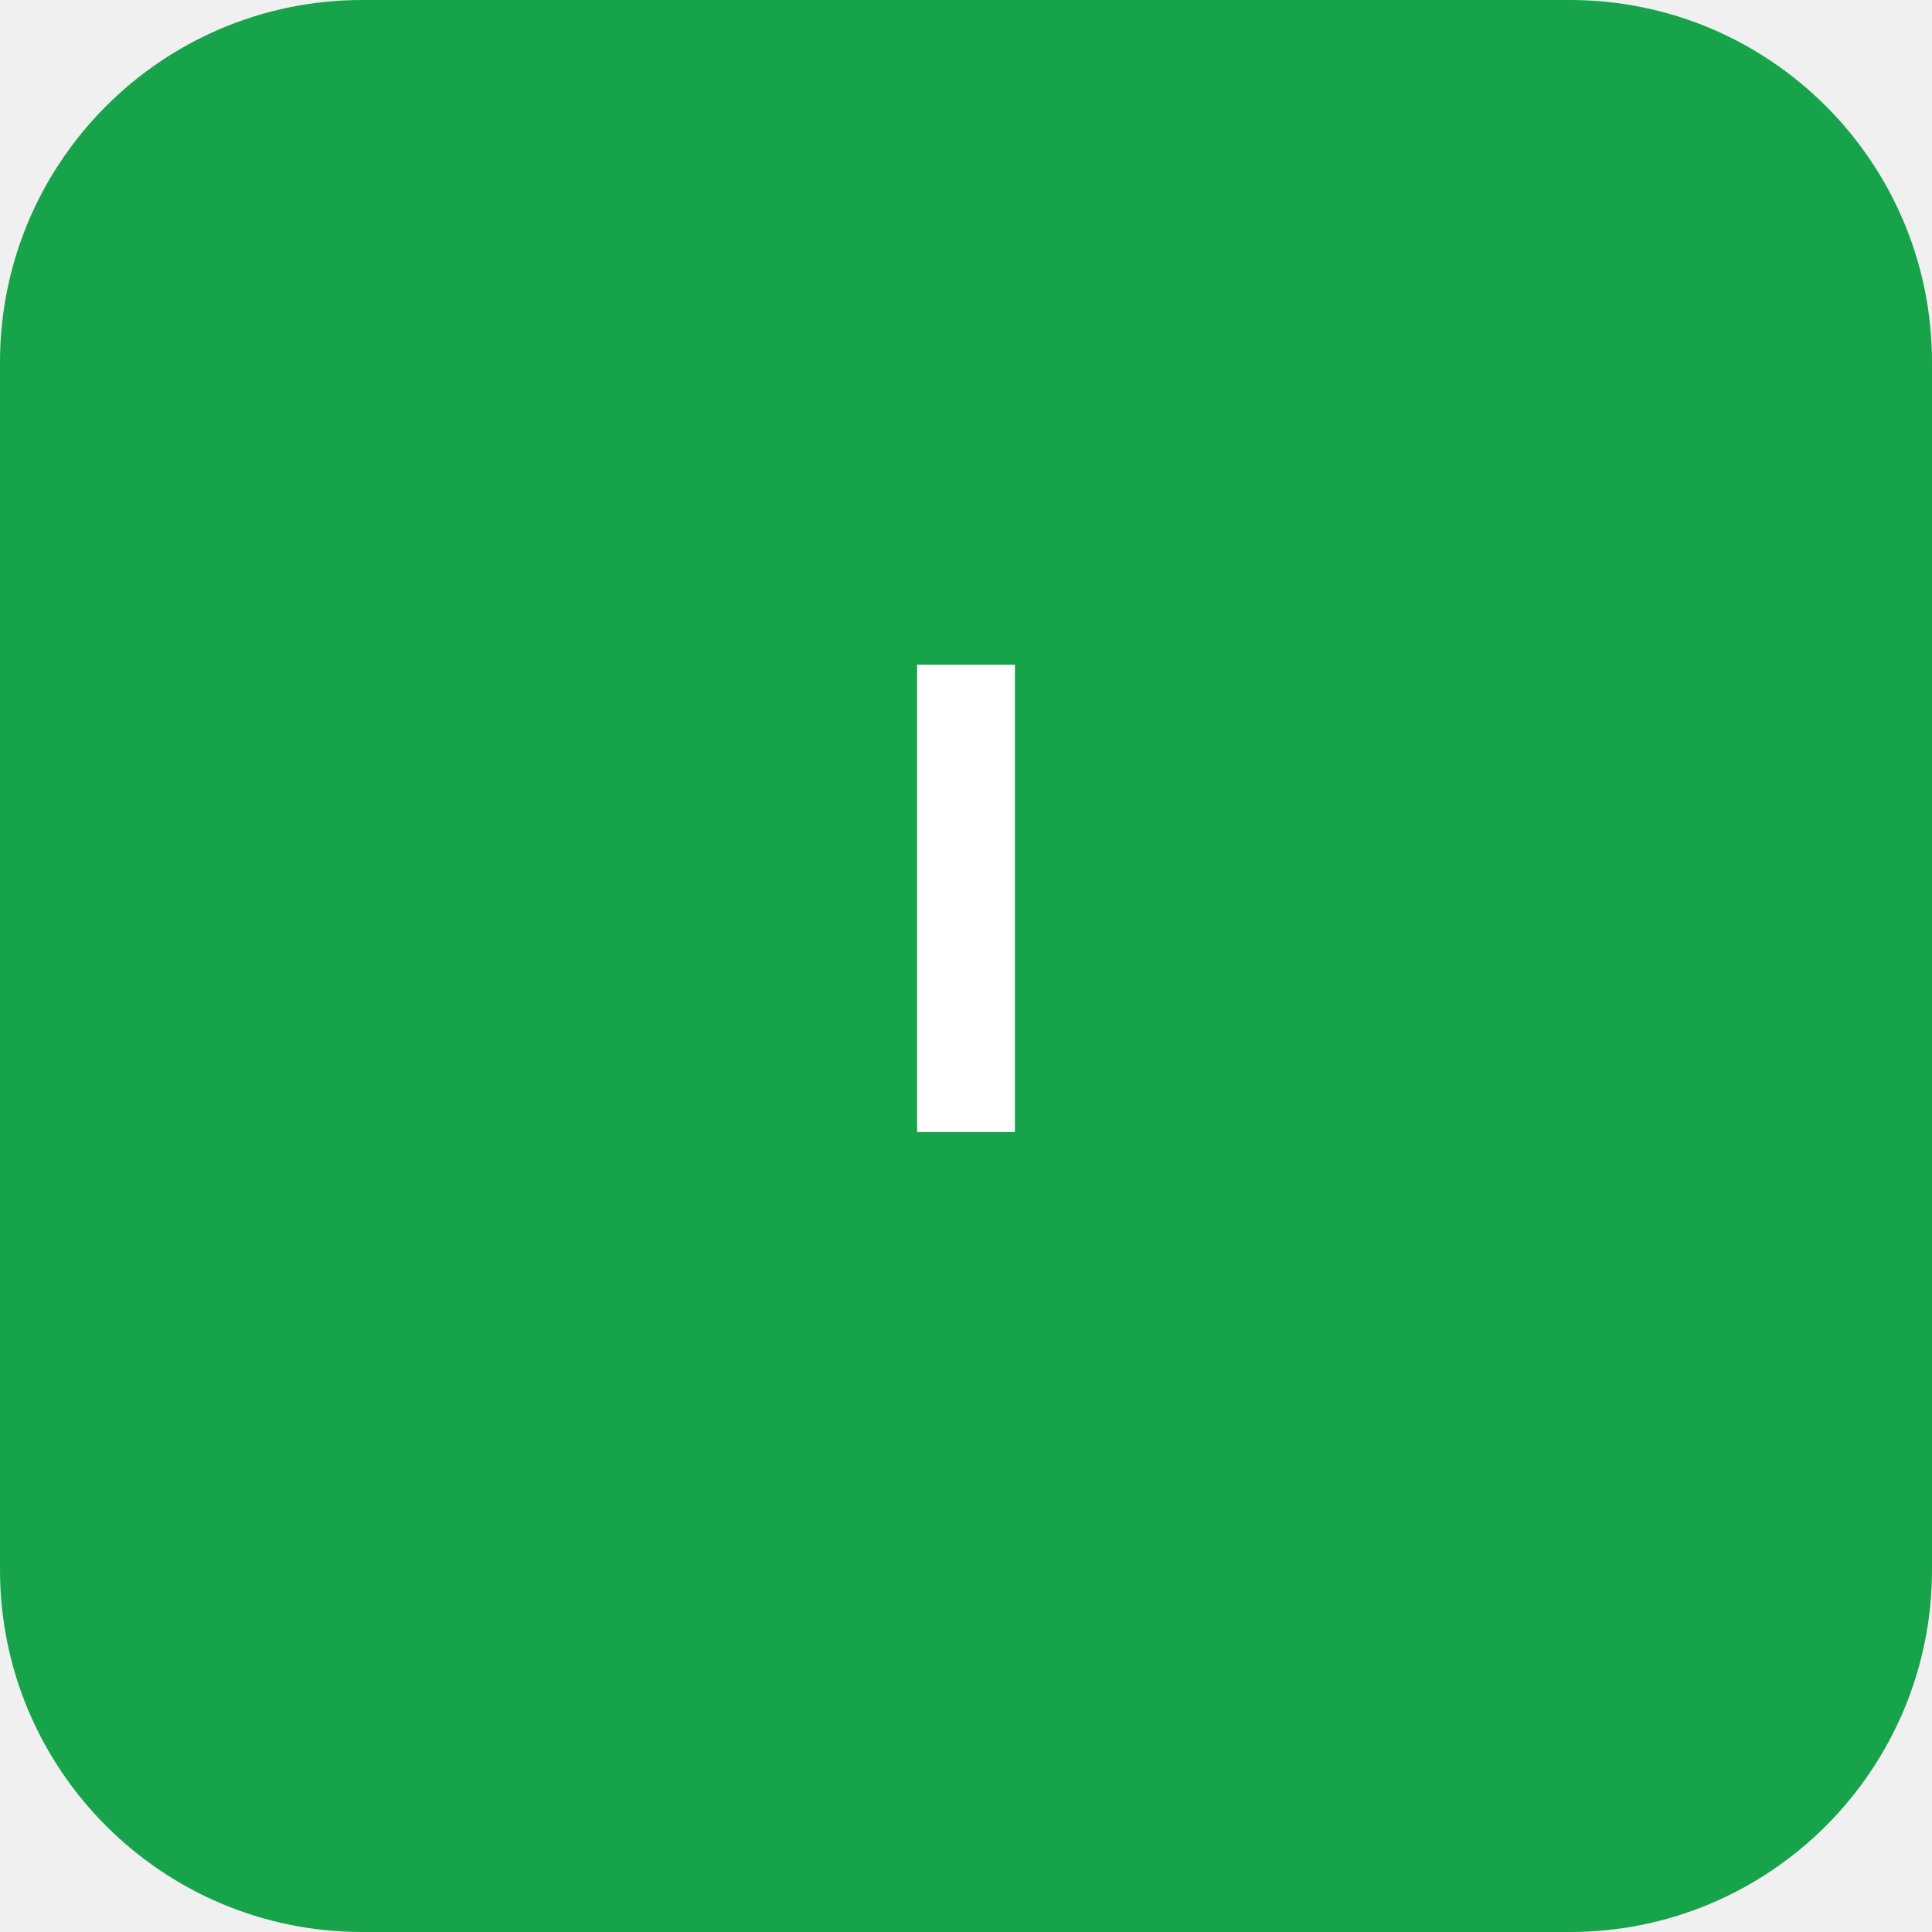
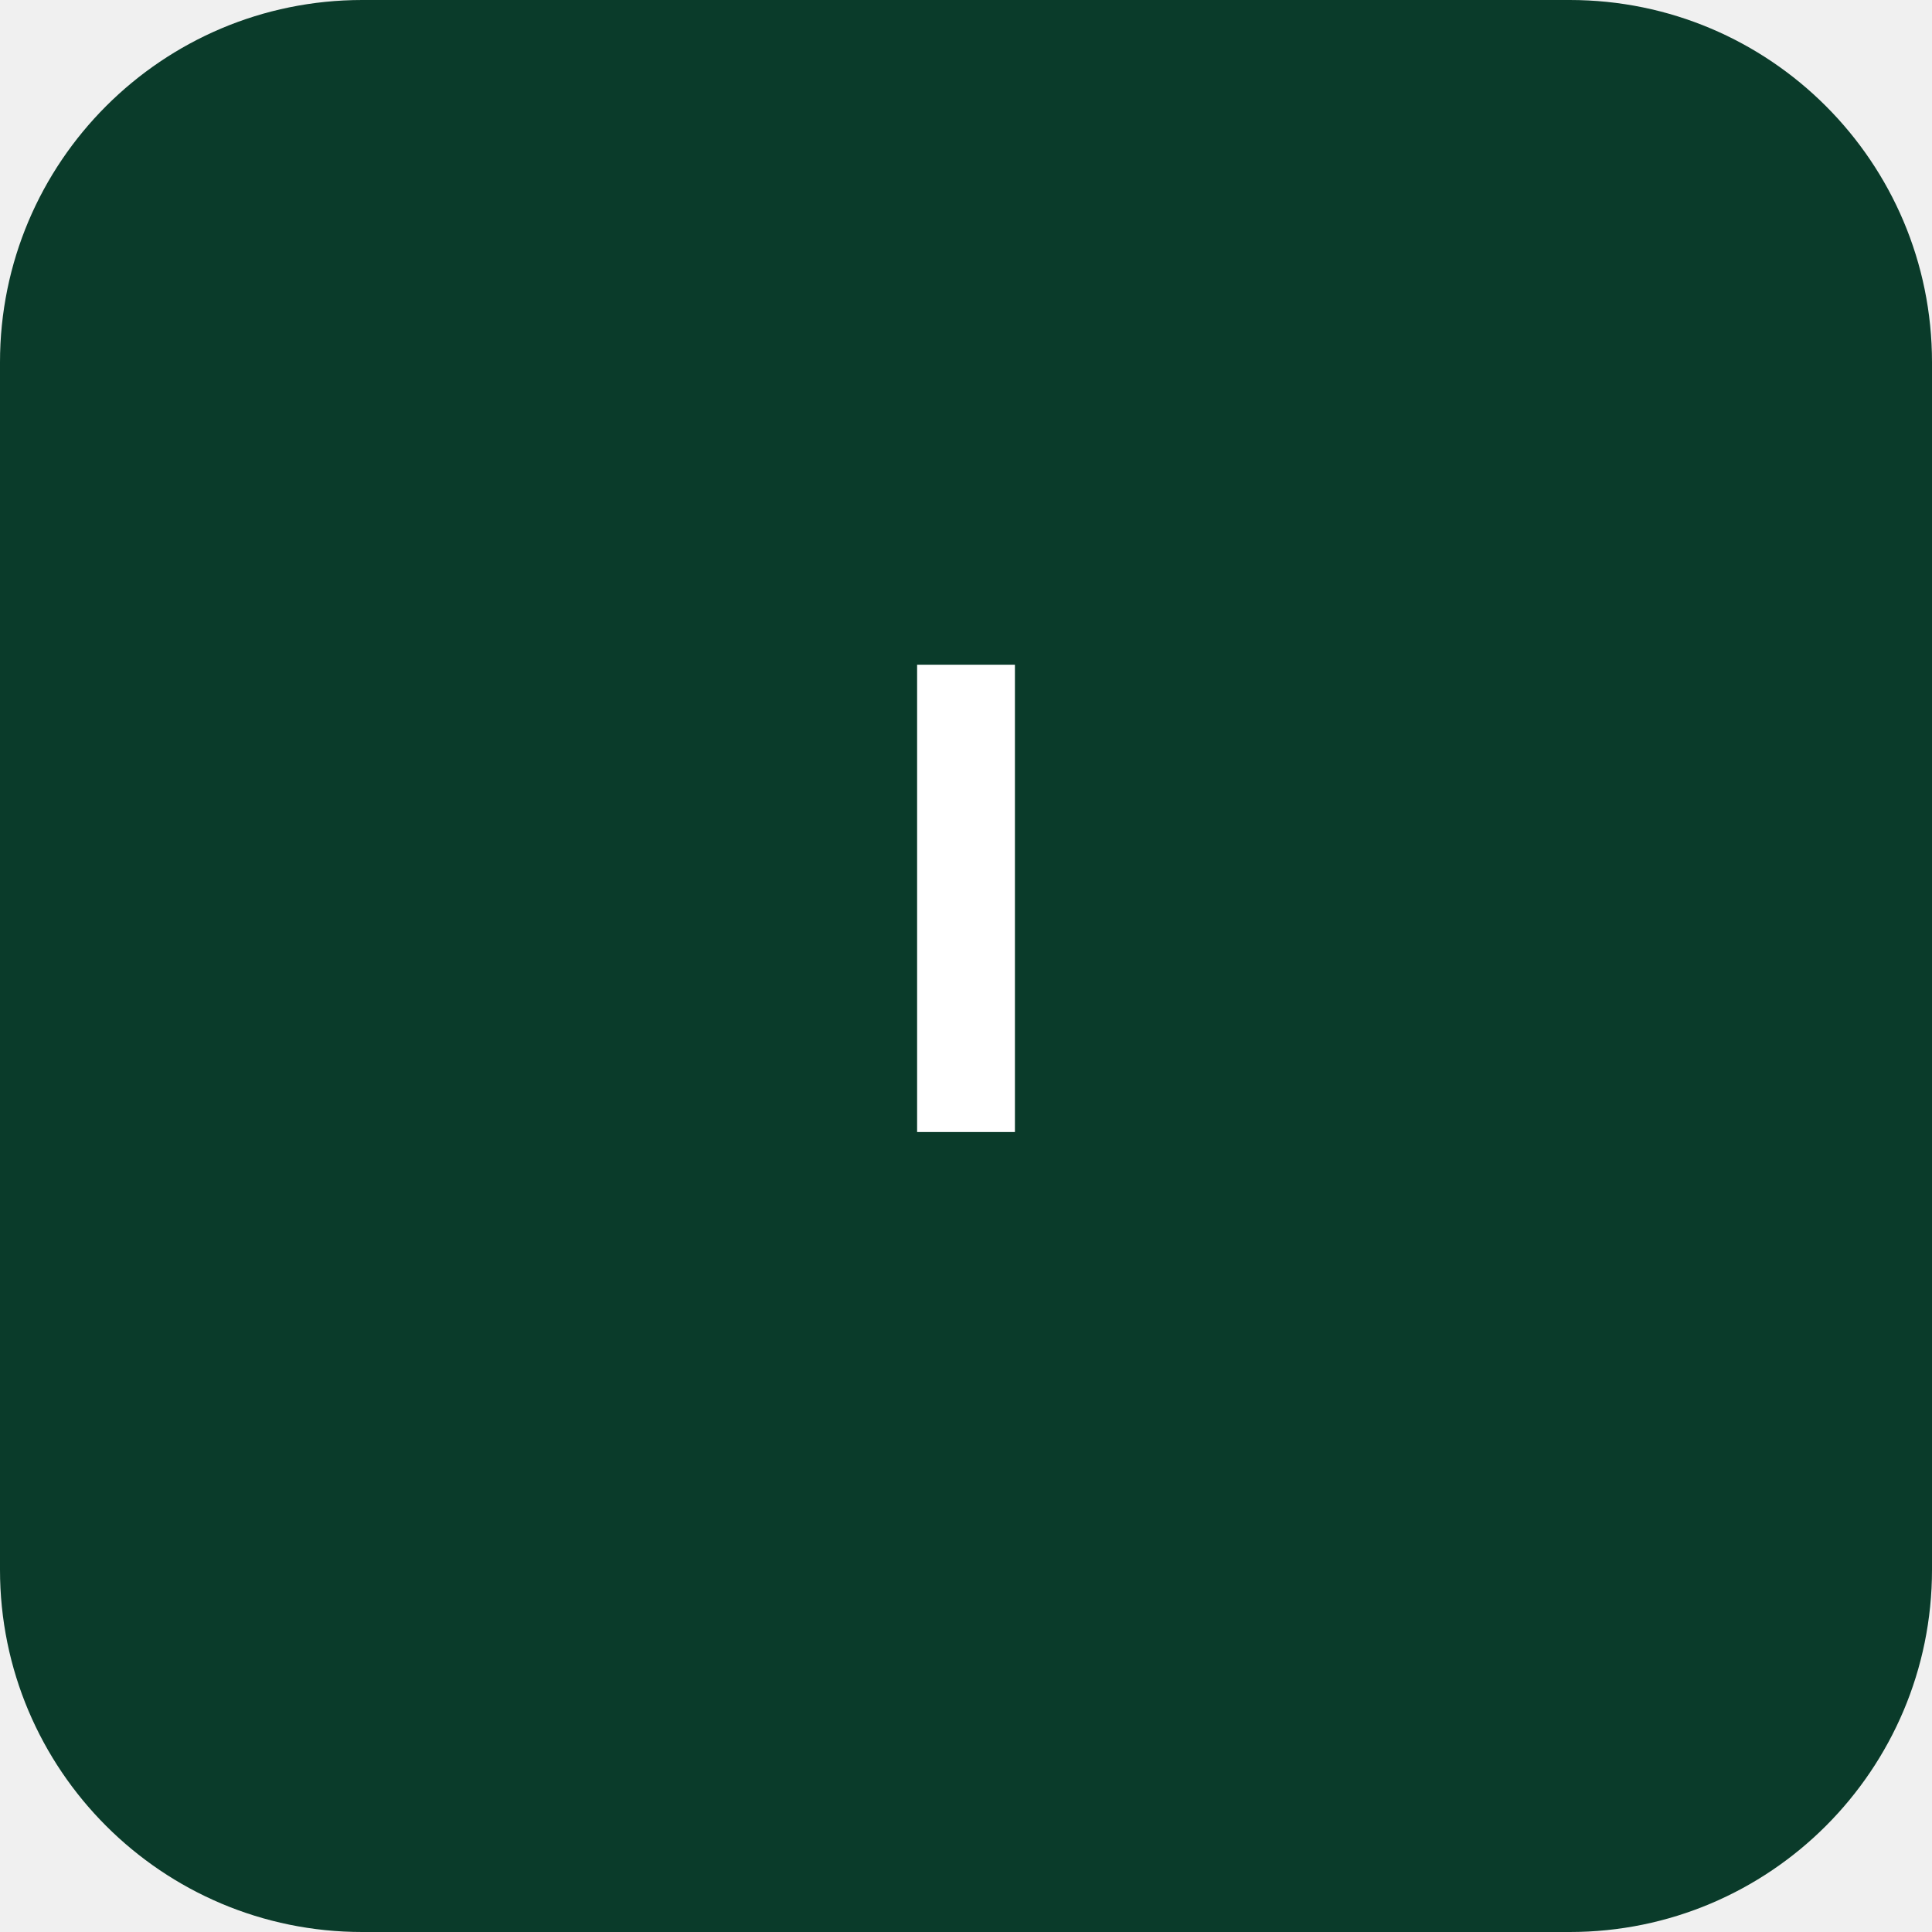
<svg xmlns="http://www.w3.org/2000/svg" viewBox="0 0 512 512">
-   <rect width="512" height="512" rx="96" fill="#16a34a" />
+   <rect width="512" height="512" rx="96" fill="#0A3B2A" />
  <text x="256" y="300" font-family="Arial,sans-serif" font-size="180" font-weight="bold" fill="white" text-anchor="middle">I</text>
</svg>
